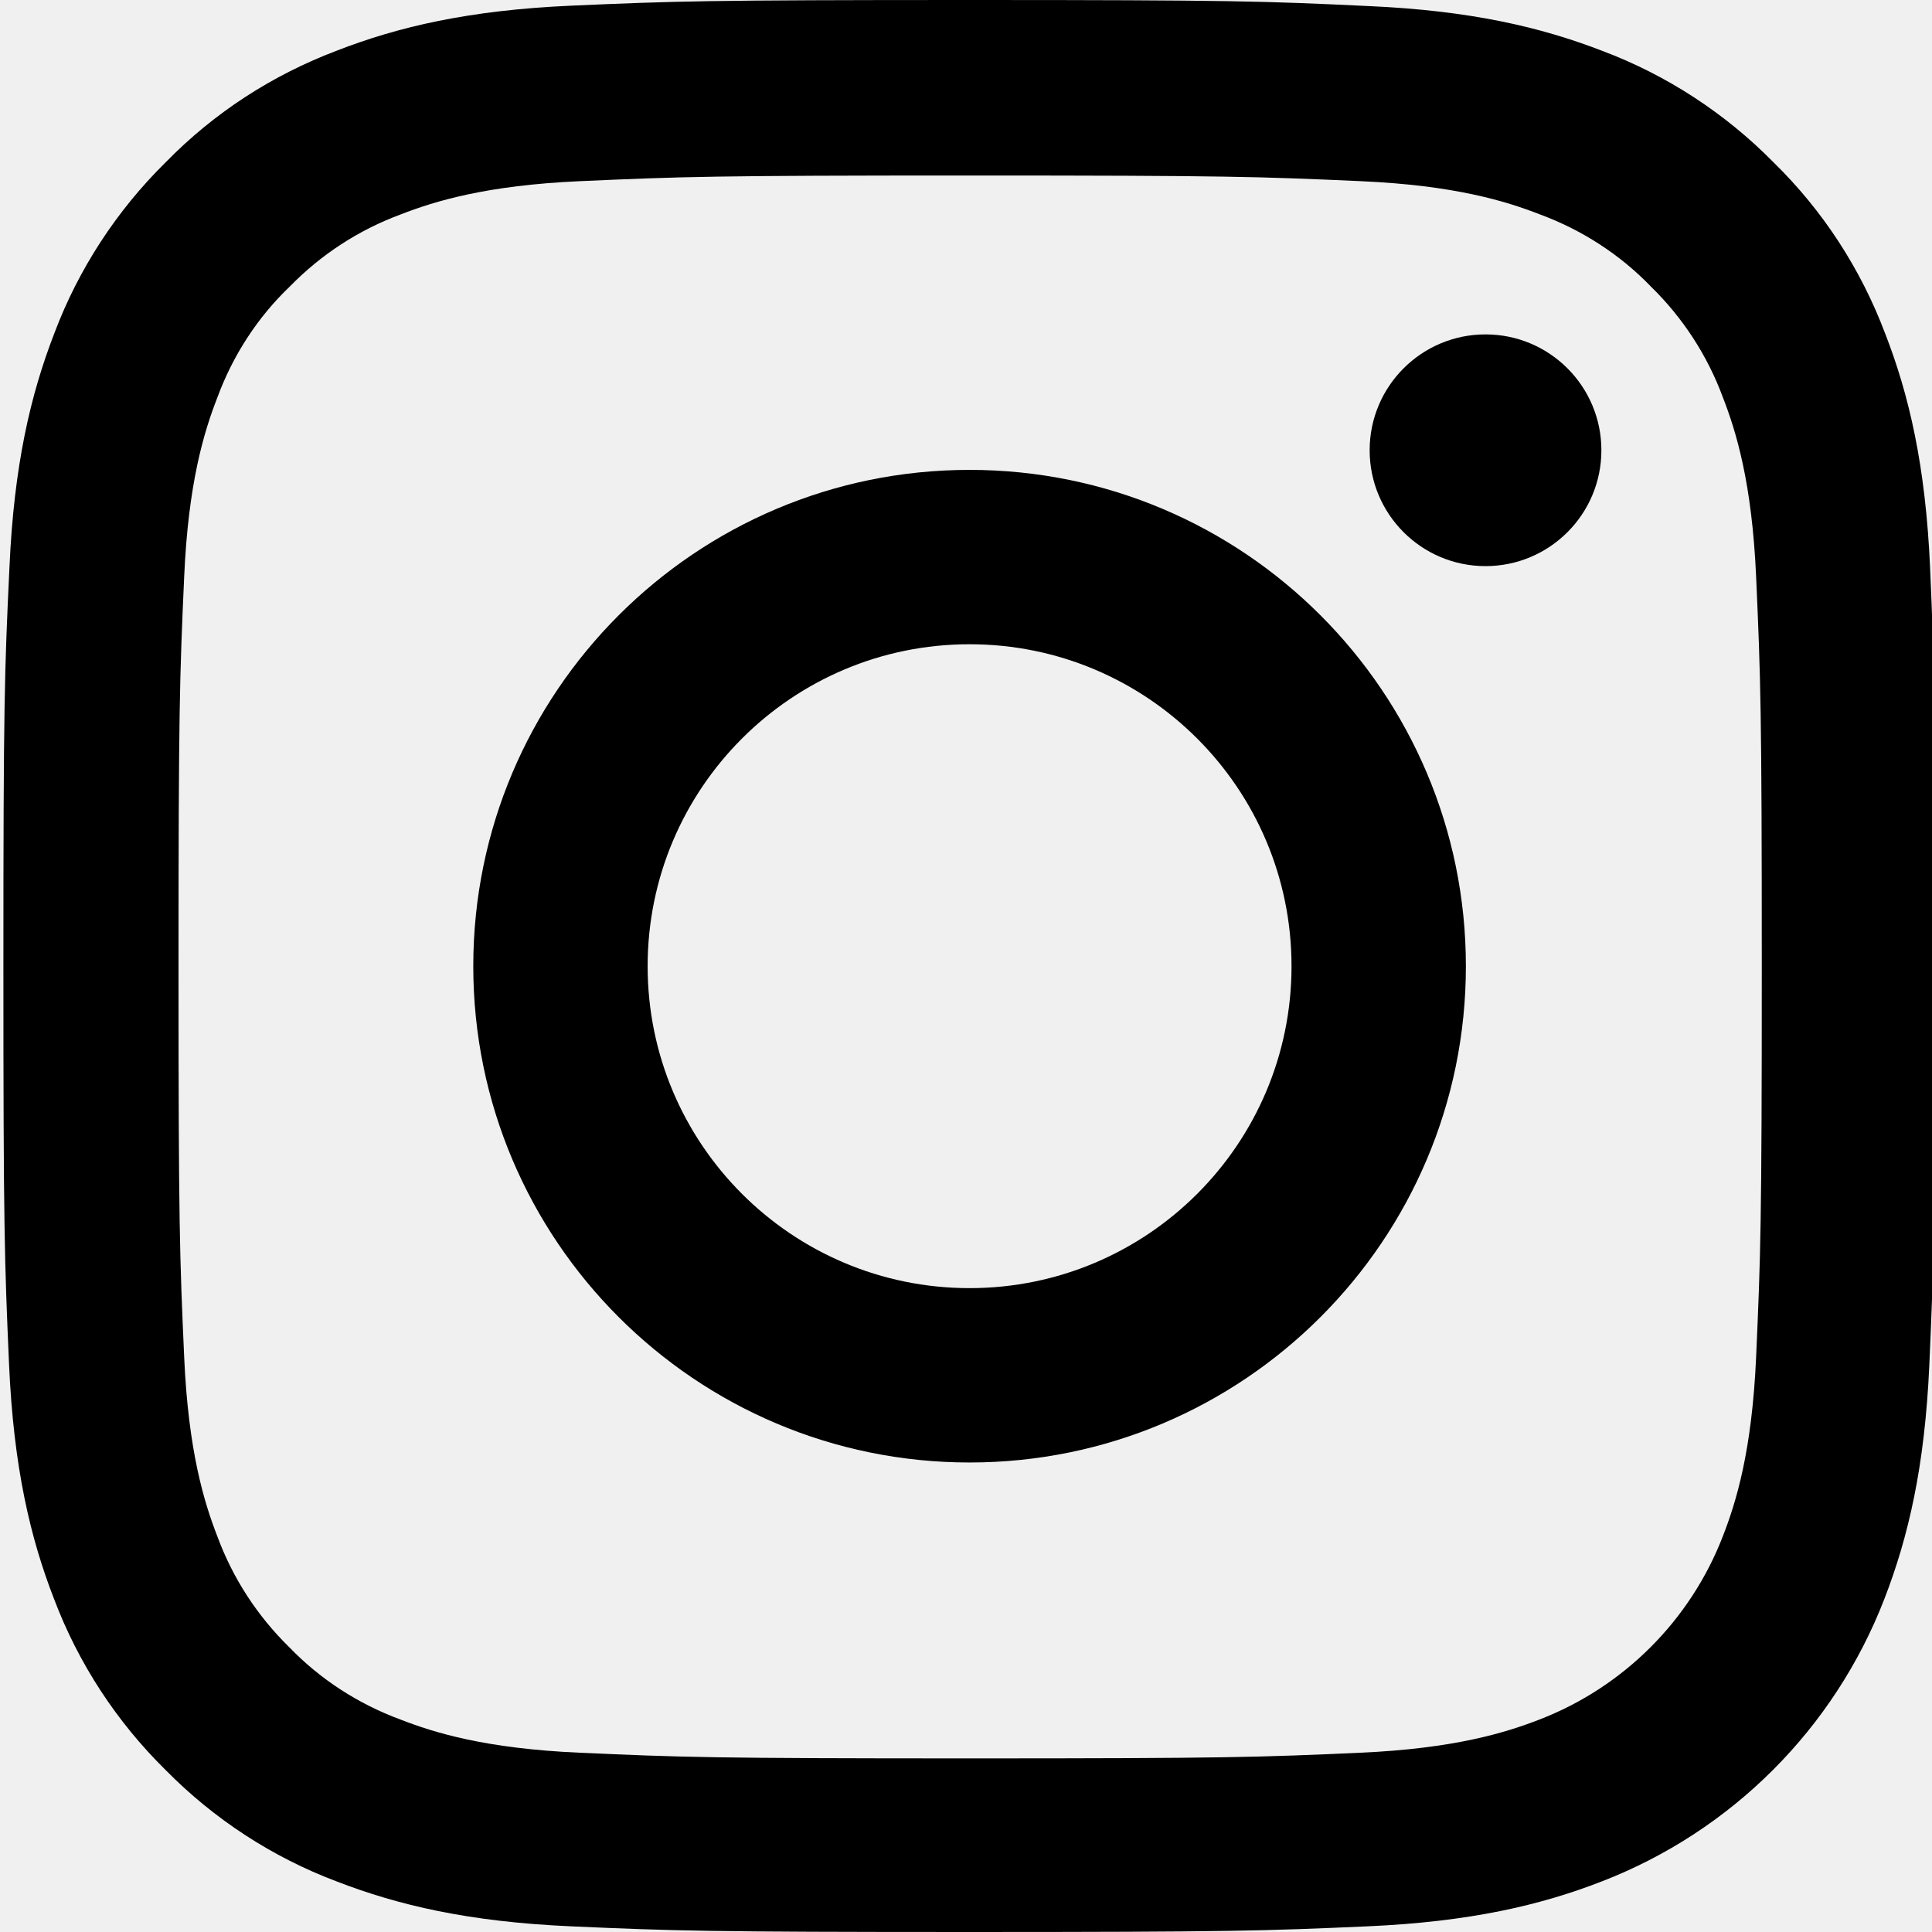
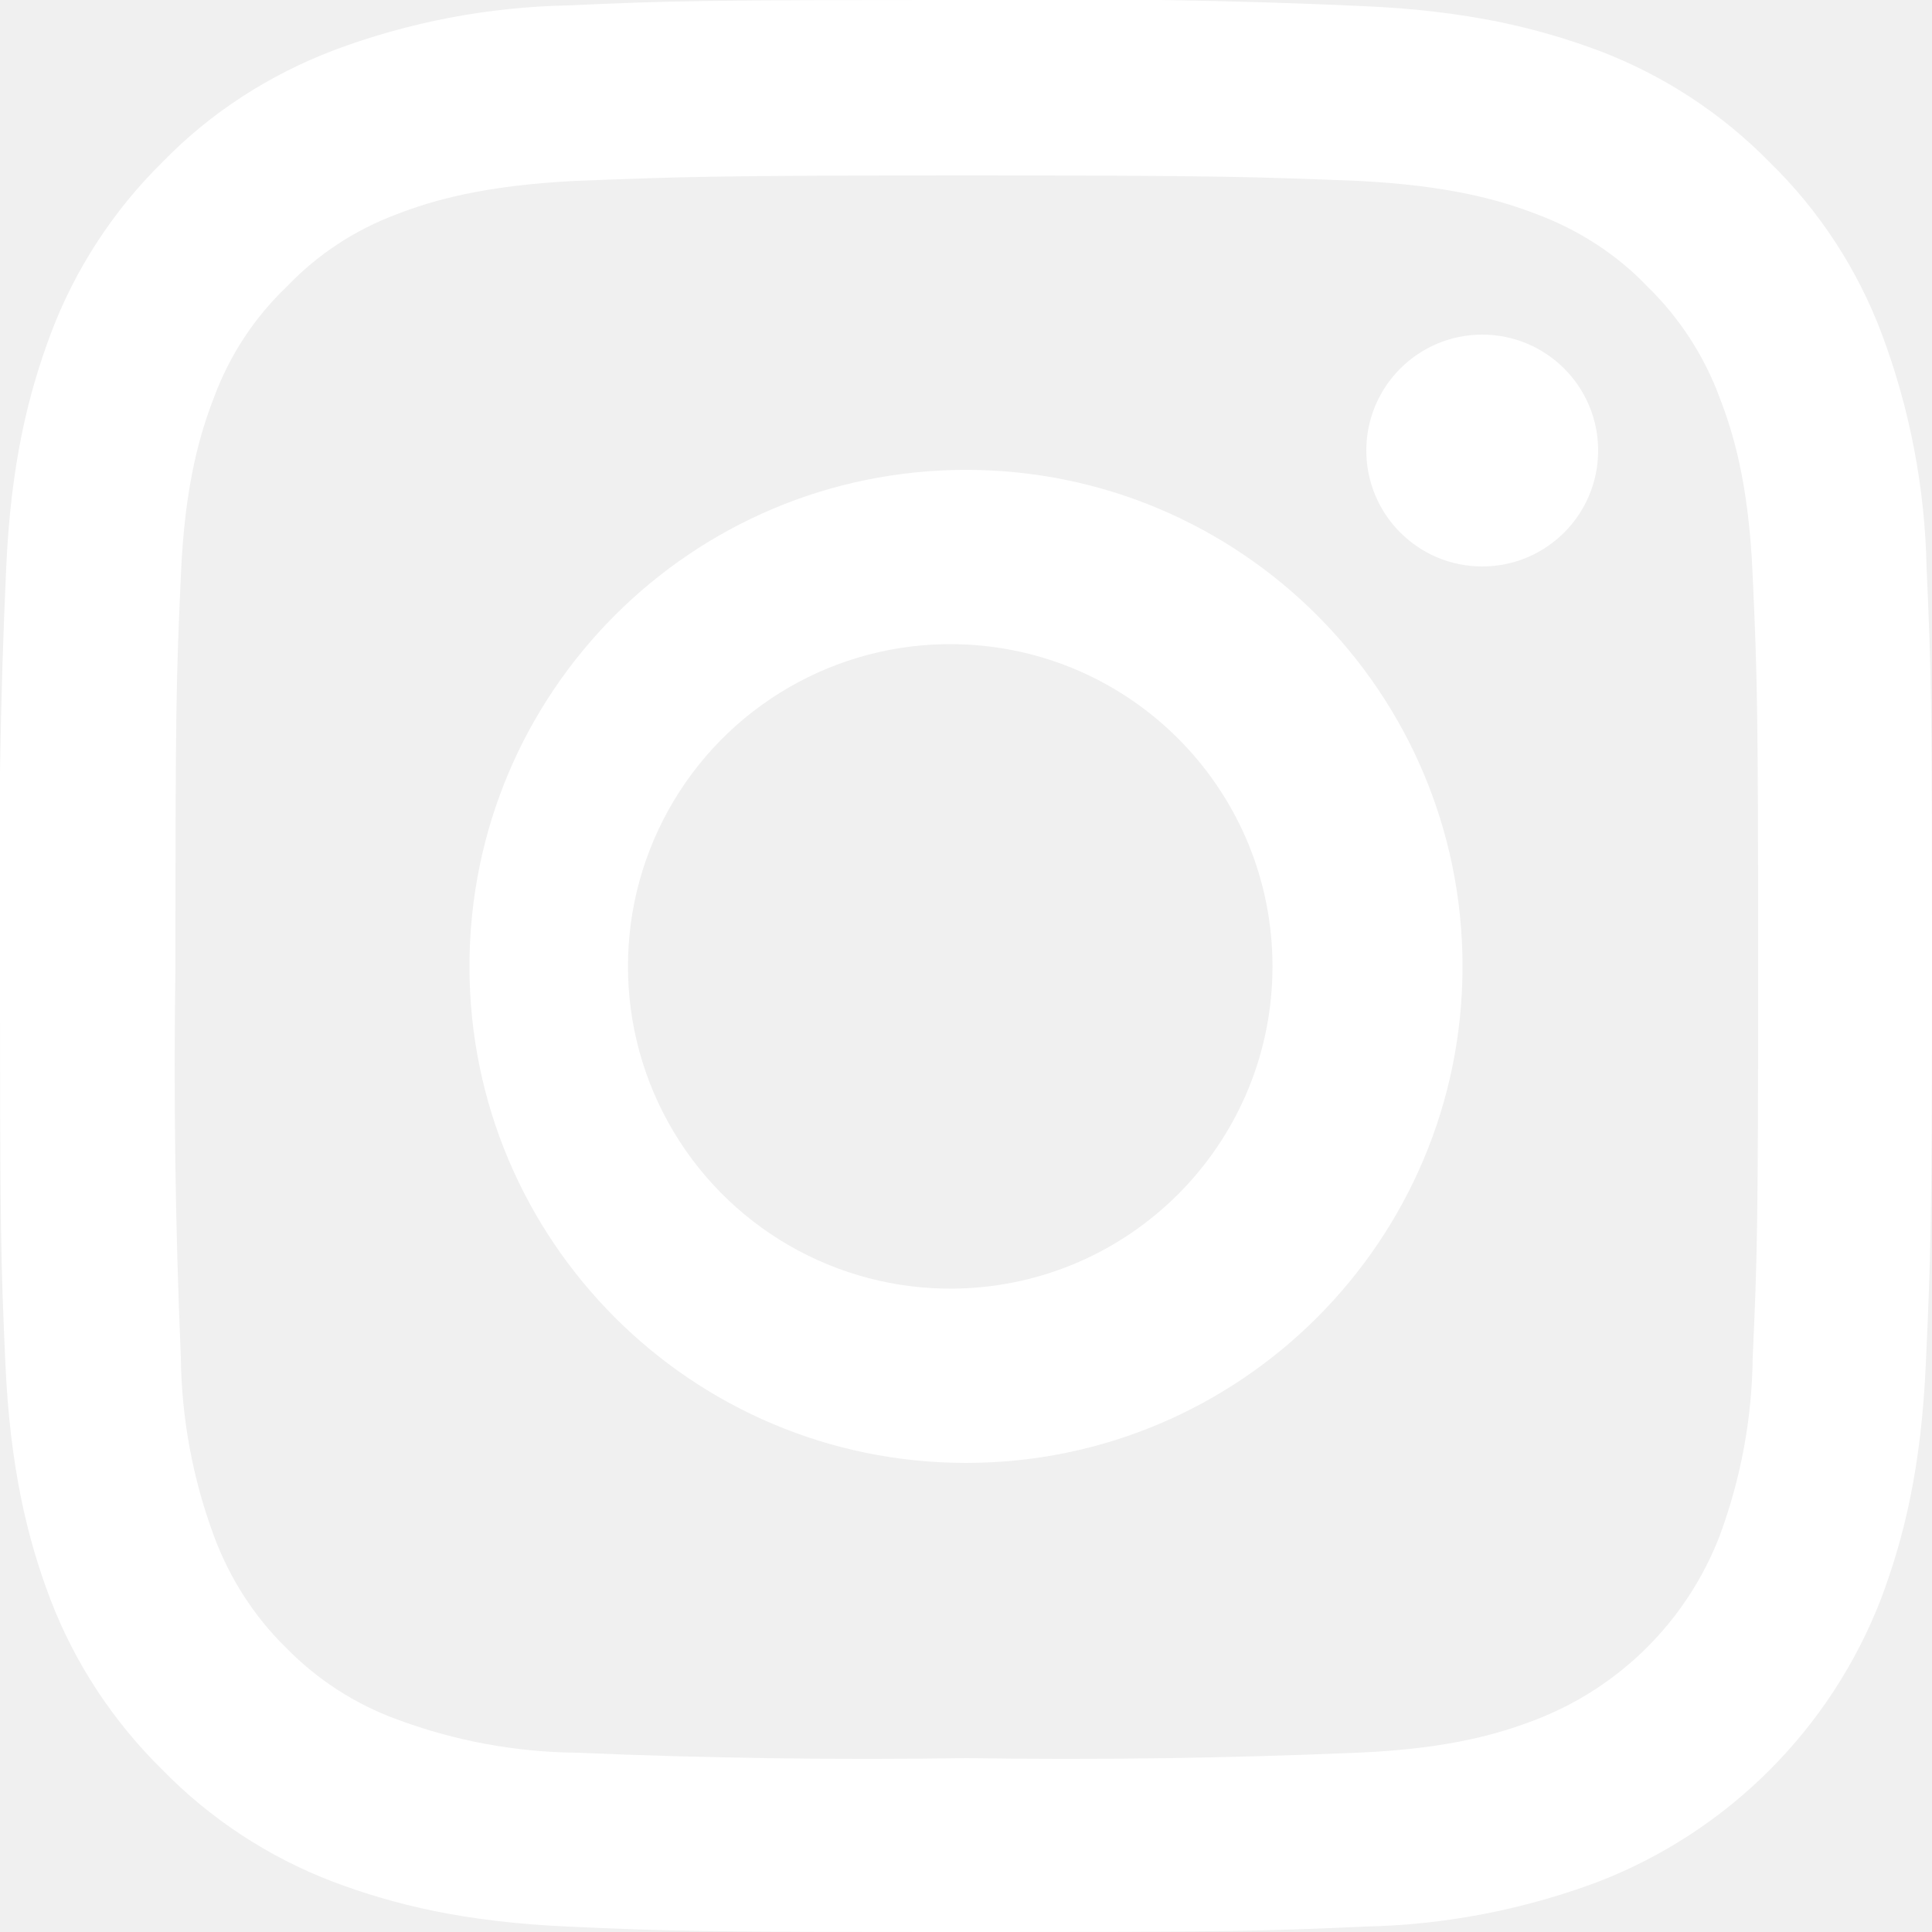
- <svg xmlns="http://www.w3.org/2000/svg" height="511pt" viewBox="0 0 511 511.9" width="511pt">
-   <path d="m510.949 150.5c-1.199-27.199-5.598-45.898-11.898-62.102-6.5-17.199-16.5-32.598-29.602-45.398-12.801-13-28.301-23.102-45.301-29.5-16.297-6.301-34.898-10.699-62.098-11.898-27.402-1.301-36.102-1.602-105.602-1.602s-78.199.301-105.5 1.5c-27.199 1.199-45.898 5.602-62.098 11.898-17.203 6.5-32.602 16.5-45.402 29.602-13 12.801-23.098 28.301-29.5 45.301-6.301 16.301-10.699 34.898-11.898 62.098-1.301 27.402-1.602 36.102-1.602 105.602s.301 78.199 1.5 105.5c1.199 27.199 5.602 45.898 11.902 62.102 6.5 17.199 16.598 32.598 29.598 45.398 12.801 13 28.301 23.102 45.301 29.5 16.301 6.301 34.898 10.699 62.102 11.898 27.297 1.203 36 1.5 105.5 1.5s78.199-.297 105.5-1.5c27.199-1.199 45.898-5.598 62.098-11.898 34.402-13.301 61.602-40.5 74.902-74.898 6.297-16.301 10.699-34.902 11.898-62.102 1.199-27.301 1.5-36 1.5-105.5s-.102-78.199-1.301-105.5zm-46.098 209c-1.102 25-5.301 38.5-8.801 47.5-8.602 22.301-26.301 40-48.602 48.602-9 3.5-22.598 7.699-47.5 8.797-27 1.203-35.098 1.5-103.398 1.5s-76.5-.297-103.402-1.5c-25-1.098-38.5-5.297-47.5-8.797-11.098-4.102-21.199-10.602-29.398-19.102-8.5-8.301-15-18.301-19.102-29.398-3.5-9-7.699-22.602-8.797-47.5-1.203-27-1.5-35.102-1.5-103.402s.297-76.5 1.5-103.398c1.098-25 5.297-38.5 8.797-47.5 4.102-11.102 10.602-21.199 19.203-29.402 8.297-8.5 18.297-15 29.398-19.098 9-3.5 22.602-7.699 47.5-8.801 27-1.199 35.102-1.5 103.398-1.5 68.402 0 76.5.301 103.402 1.5 25 1.102 38.5 5.301 47.5 8.801 11.098 4.098 21.199 10.598 29.398 19.098 8.5 8.301 15 18.301 19.102 29.402 3.5 9 7.699 22.598 8.801 47.5 1.199 27 1.5 35.098 1.5 103.398s-.301 76.301-1.5 103.301zm0 0" />
-   <path d="m256.449 124.5c-72.598 0-131.5 58.898-131.5 131.5s58.902 131.5 131.5 131.5c72.602 0 131.5-58.898 131.5-131.5s-58.898-131.5-131.5-131.5zm0 216.801c-47.098 0-85.301-38.199-85.301-85.301s38.203-85.301 85.301-85.301c47.102 0 85.301 38.199 85.301 85.301s-38.199 85.301-85.301 85.301zm0 0" />
-   <path d="m423.852 119.301c0 16.953-13.746 30.699-30.703 30.699-16.953 0-30.699-13.746-30.699-30.699 0-16.957 13.746-30.699 30.699-30.699 16.957 0 30.703 13.742 30.703 30.699zm0 0" />
+ <svg xmlns="http://www.w3.org/2000/svg" width="25" height="25" fill="none">
+   <path d="M24.93 7.35a9.14 9.14 0 00-.58-3.03A6.1 6.1 0 0022.9 2.1 6.15 6.15 0 0020.7.66c-.8-.3-1.71-.52-3.04-.58A85.31 85.31 0 0012.5 0C9.1 0 8.68.01 7.35.07a9.14 9.14 0 00-3.03.58c-.84.32-1.6.81-2.22 1.45A6.16 6.16 0 00.66 4.31c-.3.8-.52 1.7-.58 3.04A85.3 85.3 0 000 12.5c0 3.4.01 3.82.07 5.15.06 1.33.28 2.25.58 3.04.32.84.82 1.59 1.45 2.21a6.15 6.15 0 002.21 1.45c.8.3 1.7.52 3.04.58 1.33.06 1.75.07 5.15.07 3.4 0 3.82-.01 5.15-.07a9.13 9.13 0 003.03-.58 6.4 6.4 0 003.66-3.66c.3-.8.52-1.7.58-3.04.06-1.33.08-1.75.08-5.15 0-3.4-.01-3.82-.07-5.15zm-2.25 10.2a6.85 6.85 0 01-.43 2.33 4.15 4.15 0 01-2.37 2.37c-.44.17-1.1.38-2.32.43a87.9 87.9 0 01-5.05.07 87.8 87.8 0 01-5.05-.07 6.85 6.85 0 01-2.32-.43 3.85 3.85 0 01-1.44-.93c-.41-.4-.73-.9-.93-1.44a6.88 6.88 0 01-.43-2.32 87.97 87.97 0 01-.07-5.05c0-3.33.01-3.73.07-5.05.05-1.22.26-1.88.43-2.32.2-.54.52-1.03.94-1.43.4-.42.89-.74 1.43-.94.44-.17 1.1-.37 2.32-.43 1.32-.05 1.72-.07 5.05-.07 3.34 0 3.74.02 5.05.07 1.22.06 1.88.26 2.32.43.54.2 1.04.52 1.44.94.41.4.73.89.93 1.43.17.44.38 1.1.43 2.32.06 1.32.07 1.72.07 5.05 0 3.34-.01 3.73-.07 5.05z" fill="#fff" />
+   <path d="M12.5 6.08a6.42 6.42 0 100 12.85 6.42 6.42 0 000-12.85zm0 10.59a4.17 4.17 0 110-8.33 4.17 4.17 0 010 8.33zM20.68 5.83a1.5 1.5 0 11-3 0 1.5 1.5 0 013 0z" fill="#fff" />
</svg>
